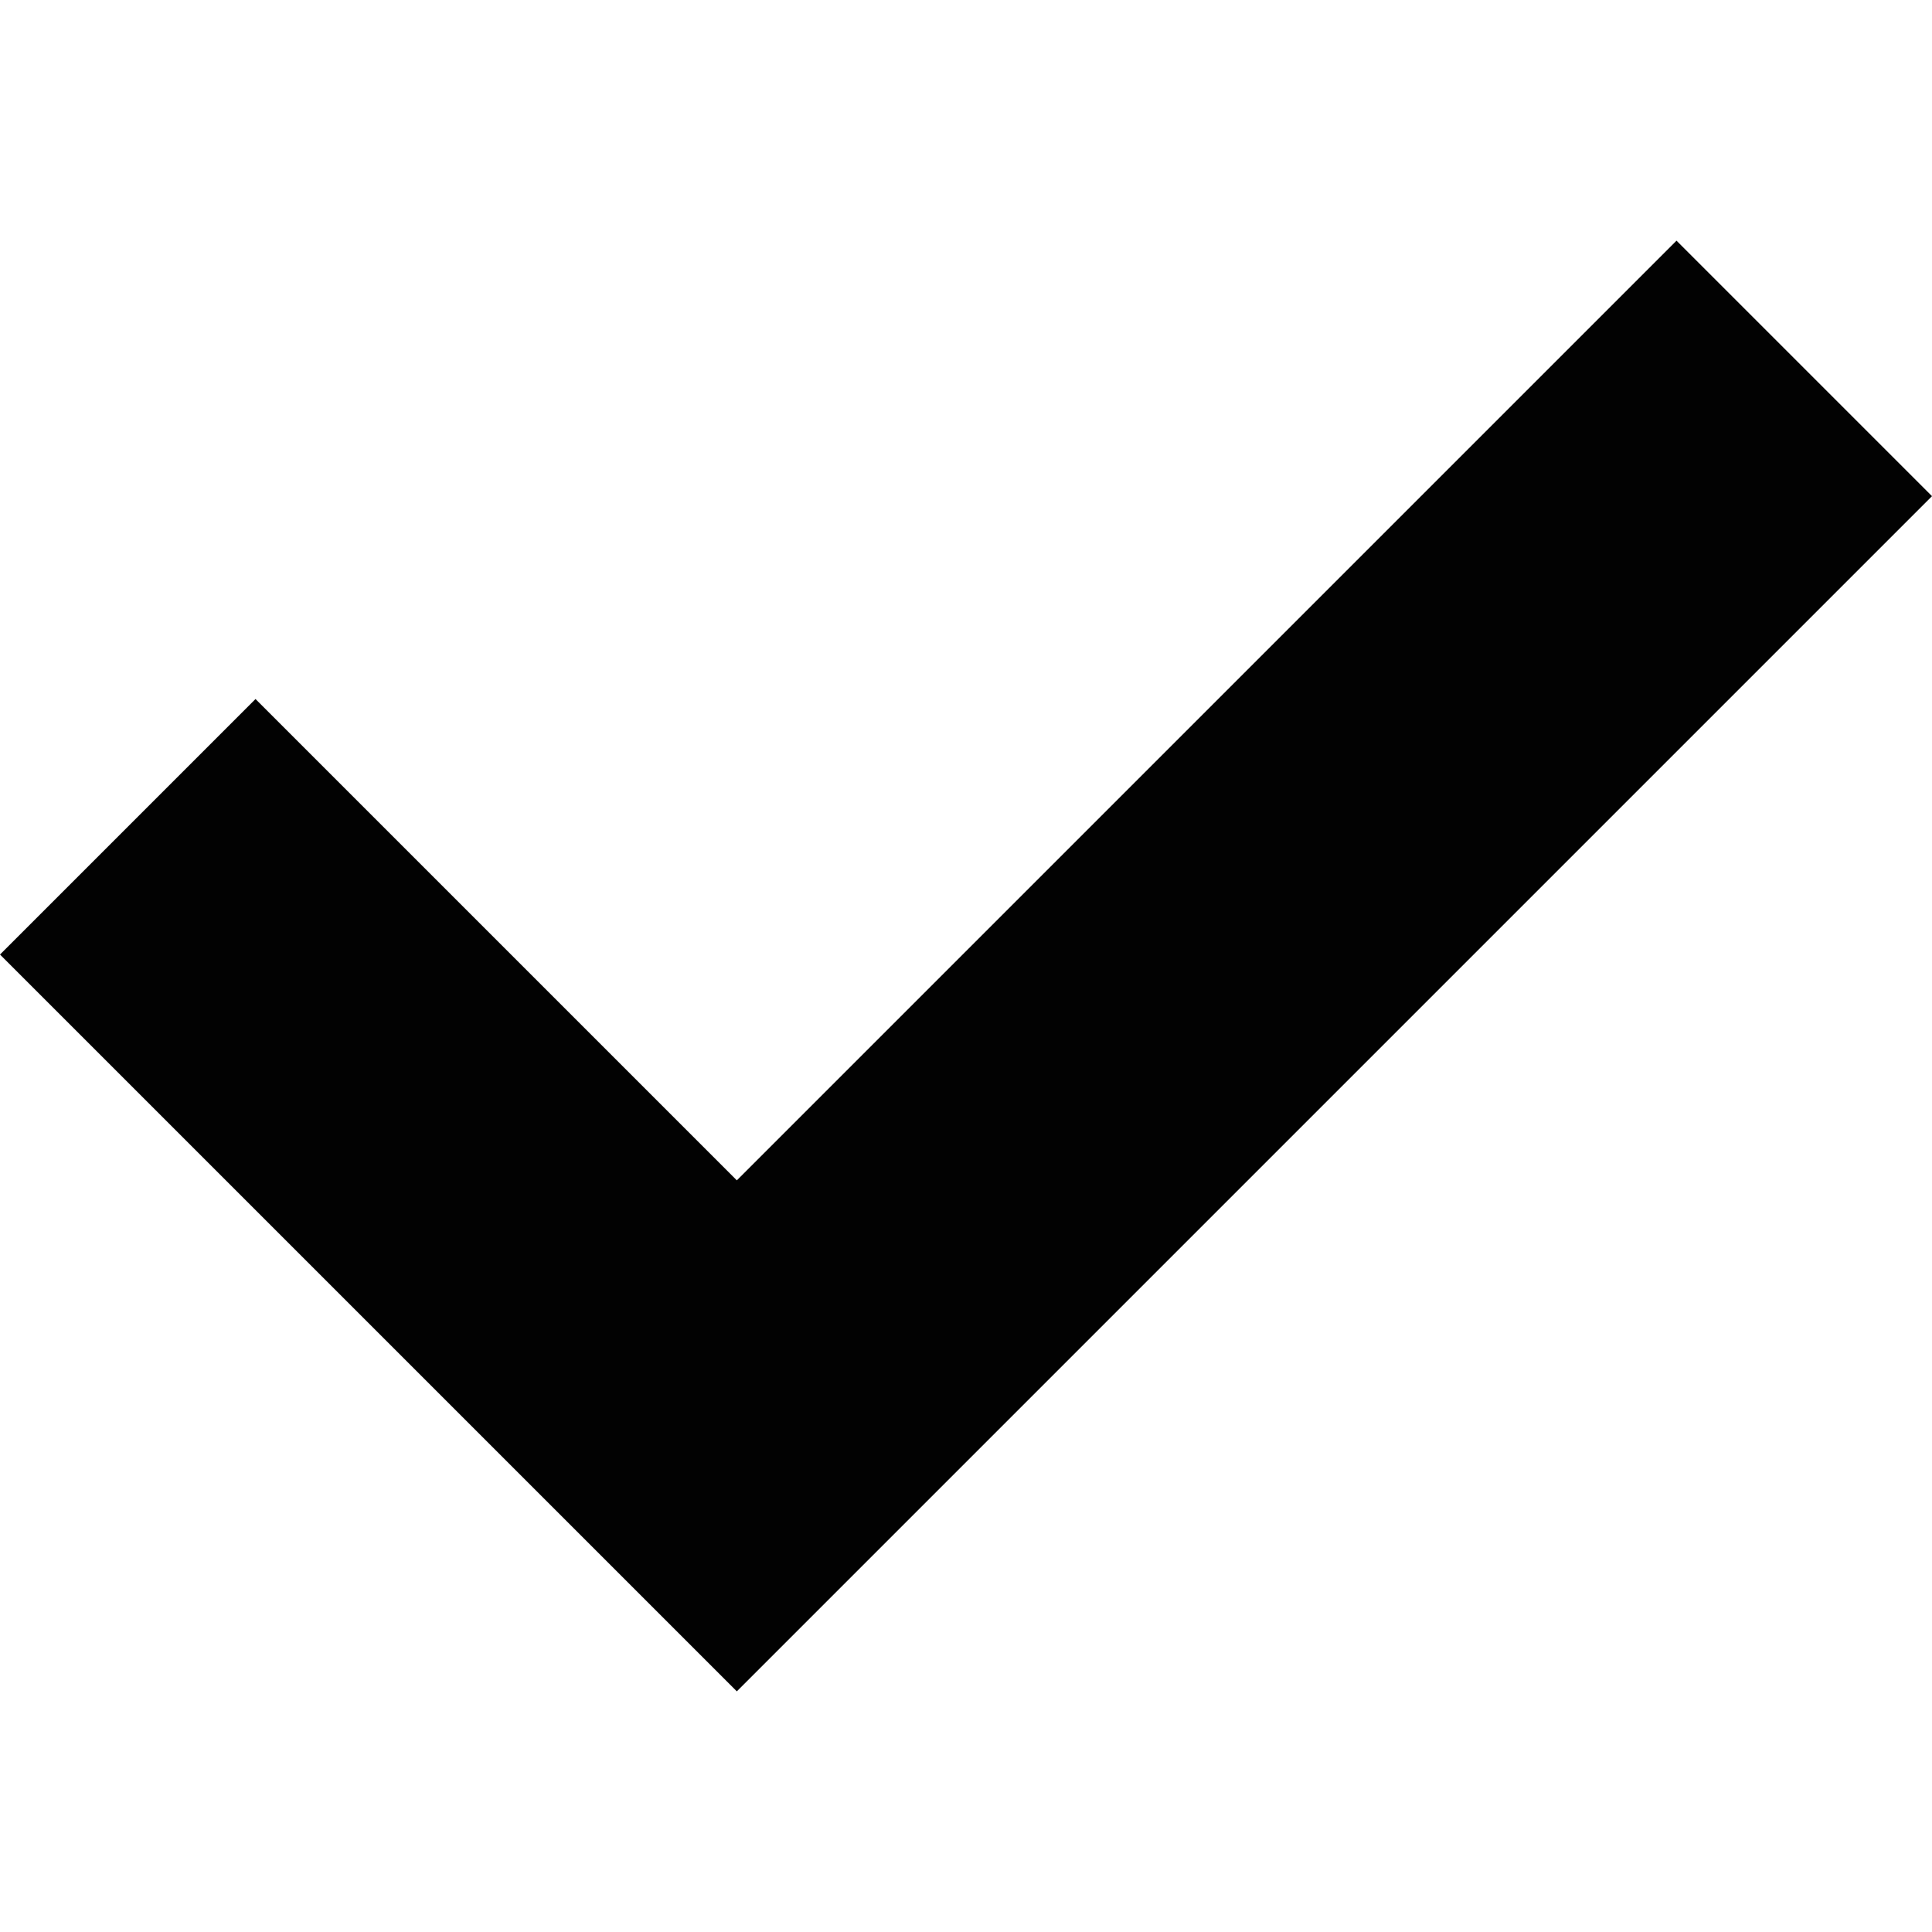
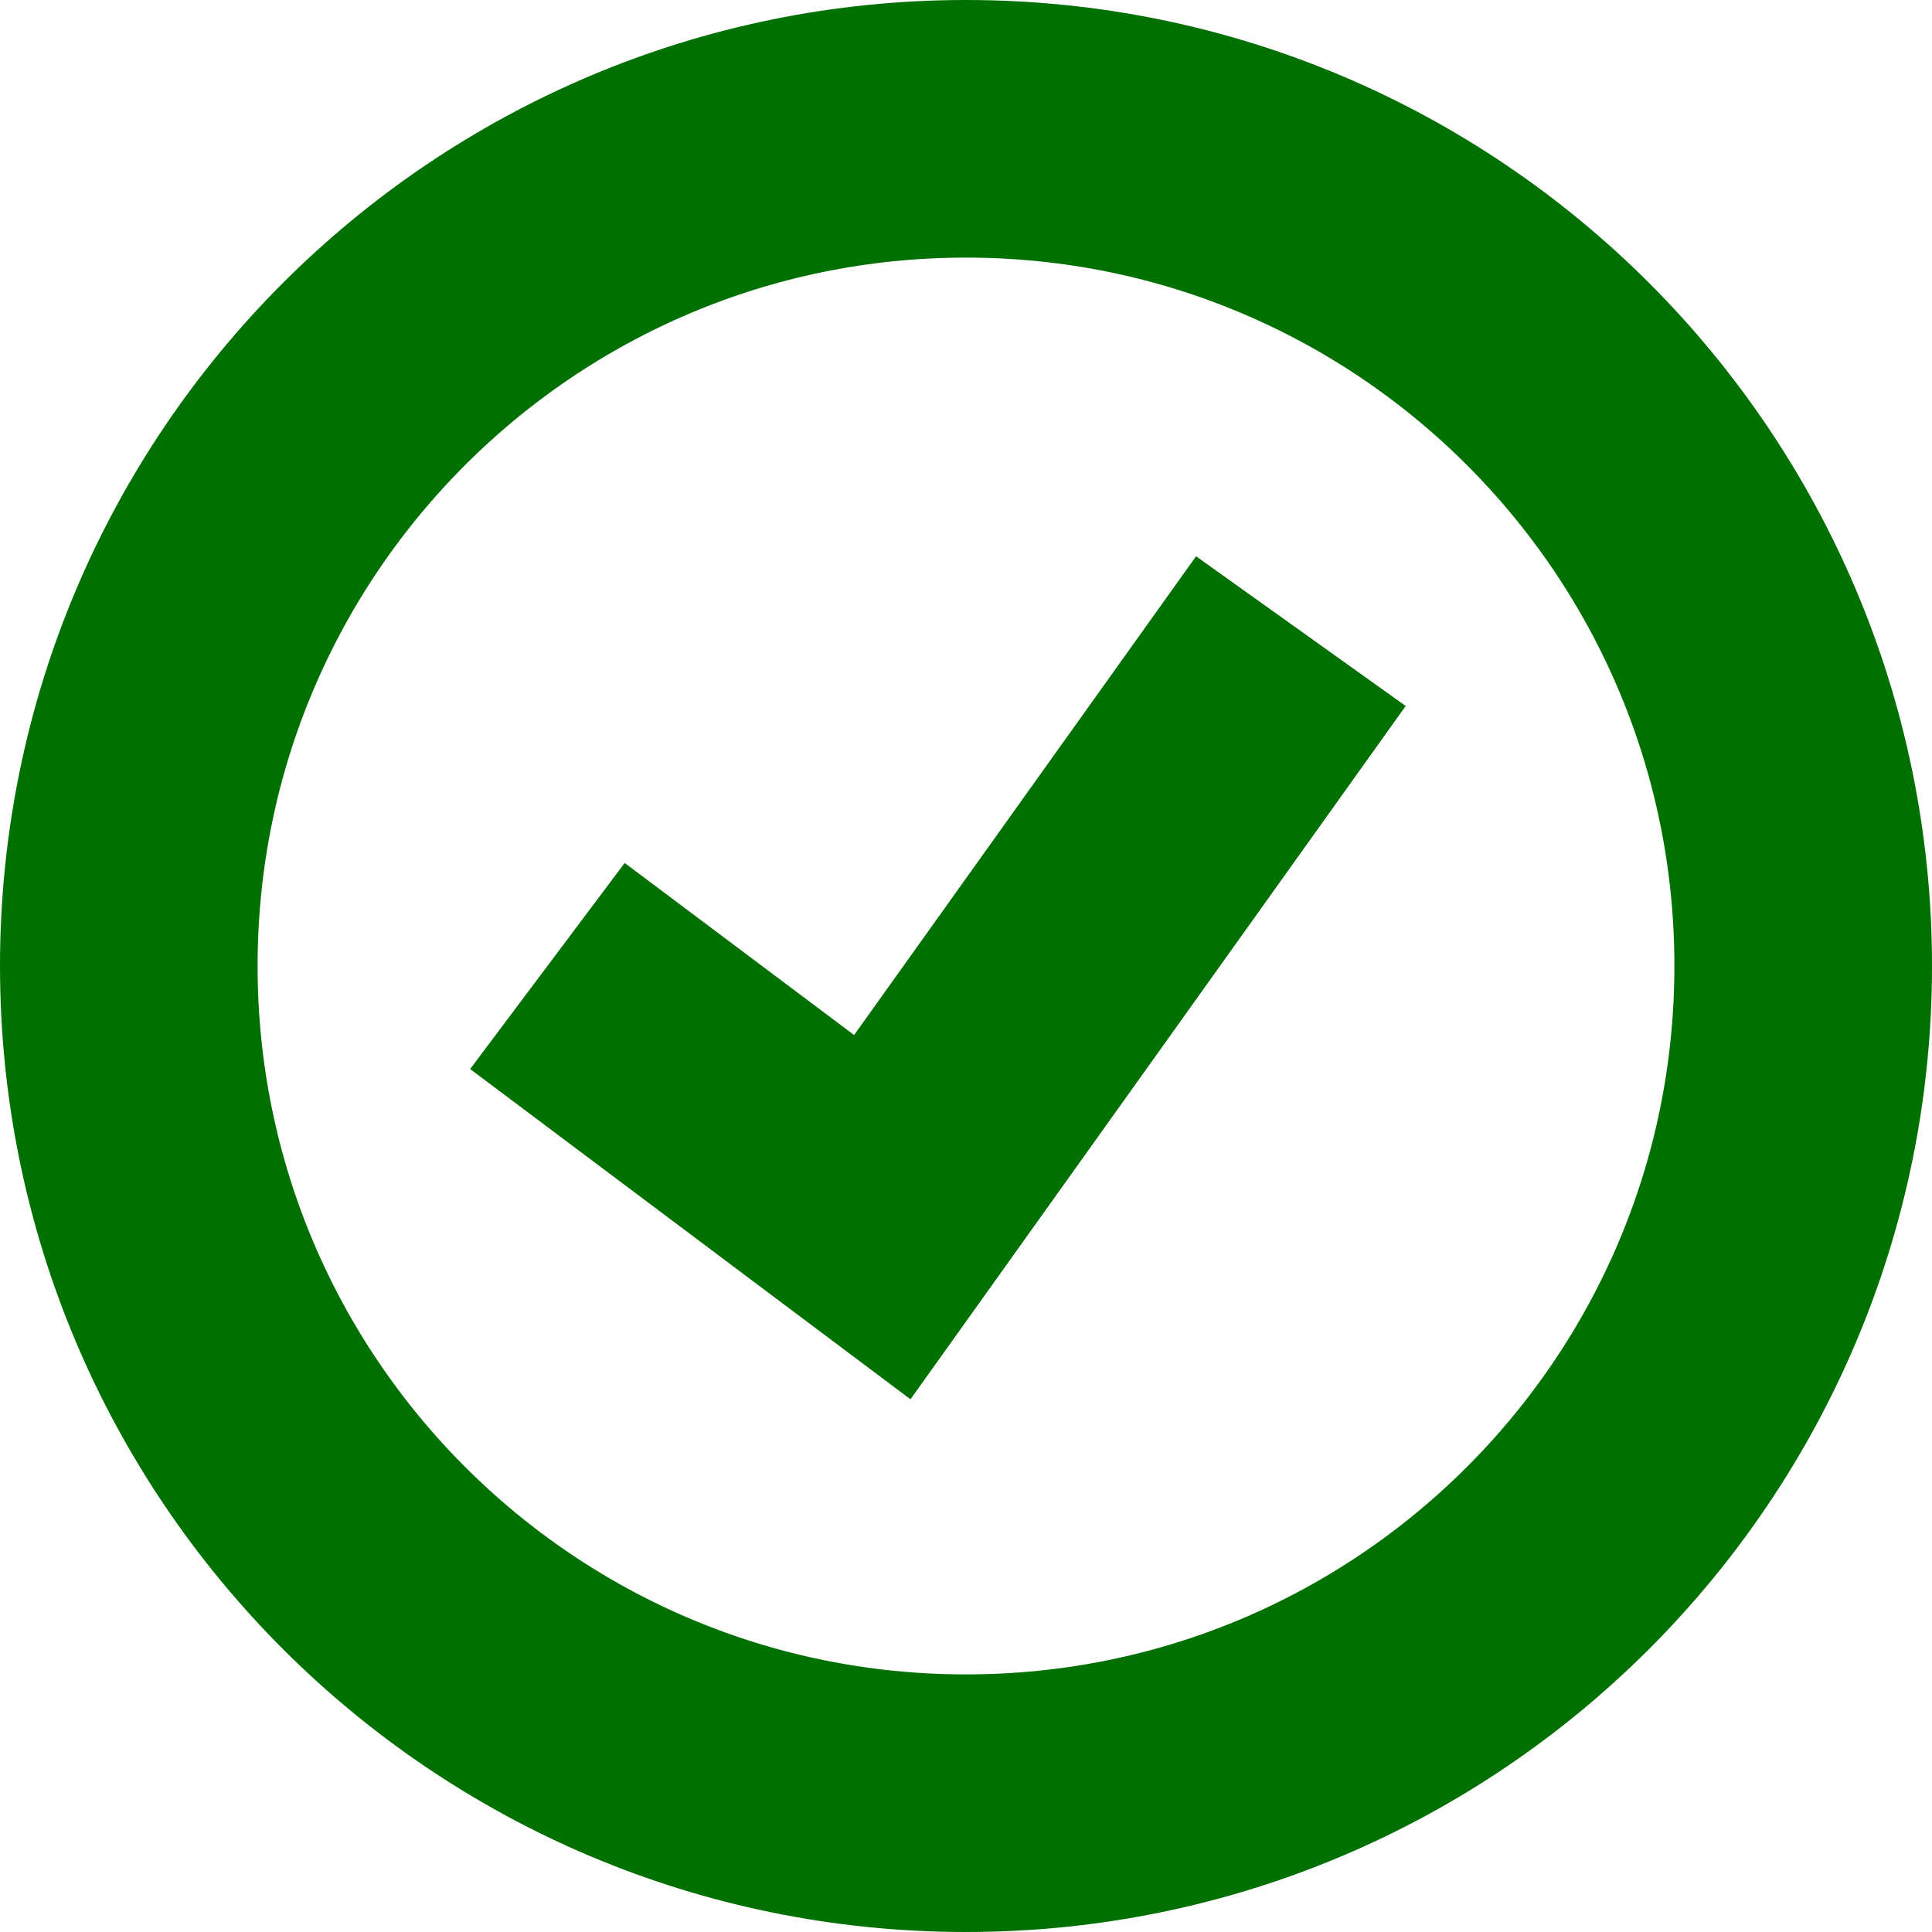
- <svg xmlns="http://www.w3.org/2000/svg" version="1.1" id="Capa_1" x="0px" y="0px" viewBox="0 0 240.608 240.608" style="enable-background:new 0 0 240.608 240.608;" xml:space="preserve">
-   <path style="fill:#020202;" d="M208.789,29.972l31.819,31.82L91.763,210.637L0,118.876l31.819-31.82l59.944,59.942L208.789,29.972z" />
-   <g>
- </g>
-   <g>
- </g>
-   <g>
- </g>
-   <g>
- </g>
-   <g>
- </g>
-   <g>
- </g>
-   <g>
- </g>
-   <g>
- </g>
-   <g>
- </g>
-   <g>
- </g>
-   <g>
- </g>
-   <g>
- </g>
-   <g>
- </g>
-   <g>
- </g>
-   <g>
- </g>
+ <svg xmlns="http://www.w3.org/2000/svg" width="15" height="15" viewBox="0 0 15 15" fill="none">
+   <path d="M4.25 7.5L6.85 9.45L10.1 4.9M7.5 14C11.09 14 14 11.09 14 7.5C14 3.91 11.09 1 7.5 1C3.91 1 1 3.91 1 7.5C1 11.09 3.91 14 7.5 14Z" stroke="#007000" stroke-width="2" />
</svg>
